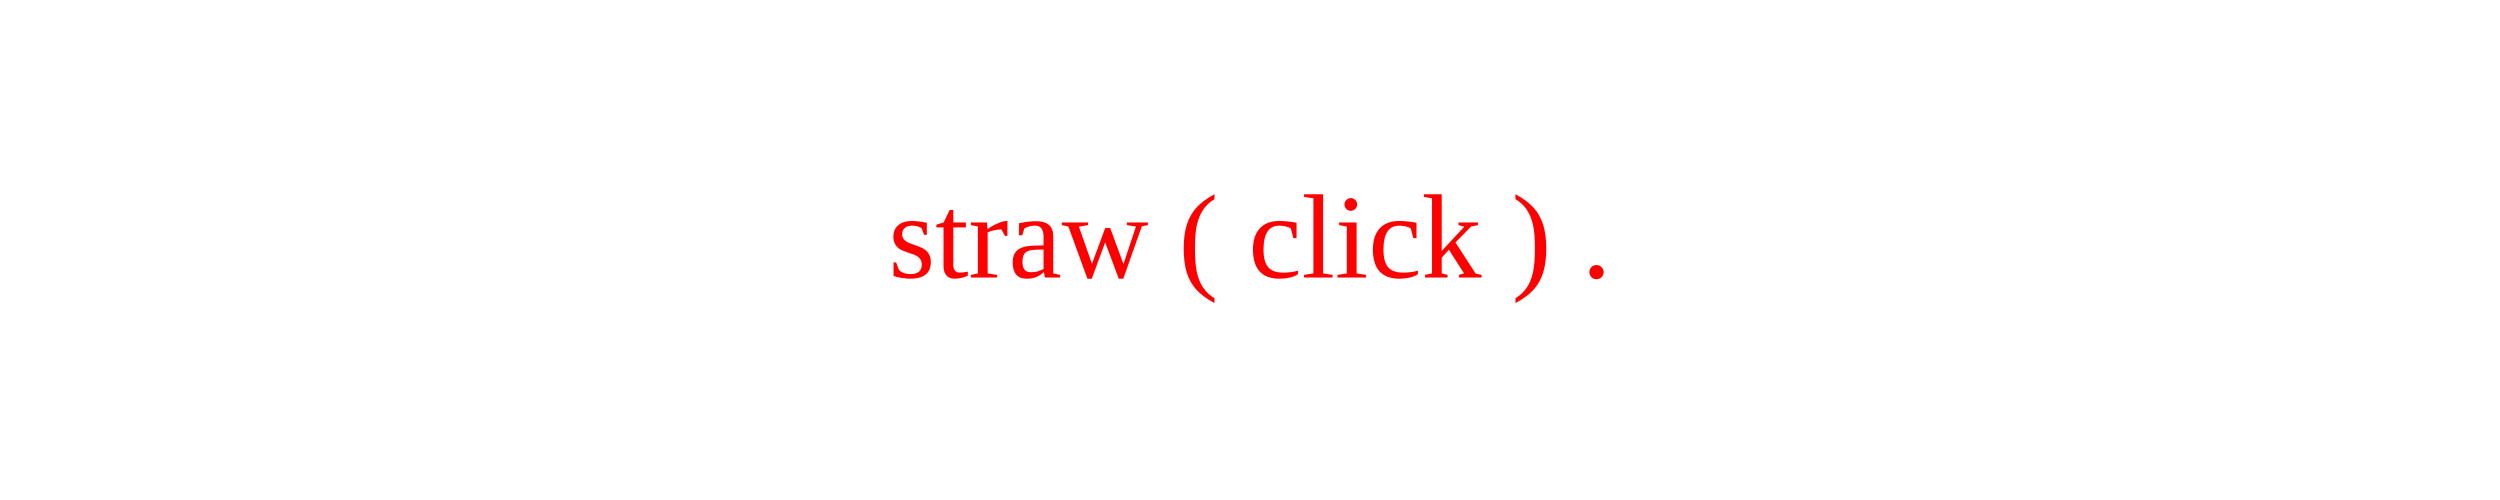
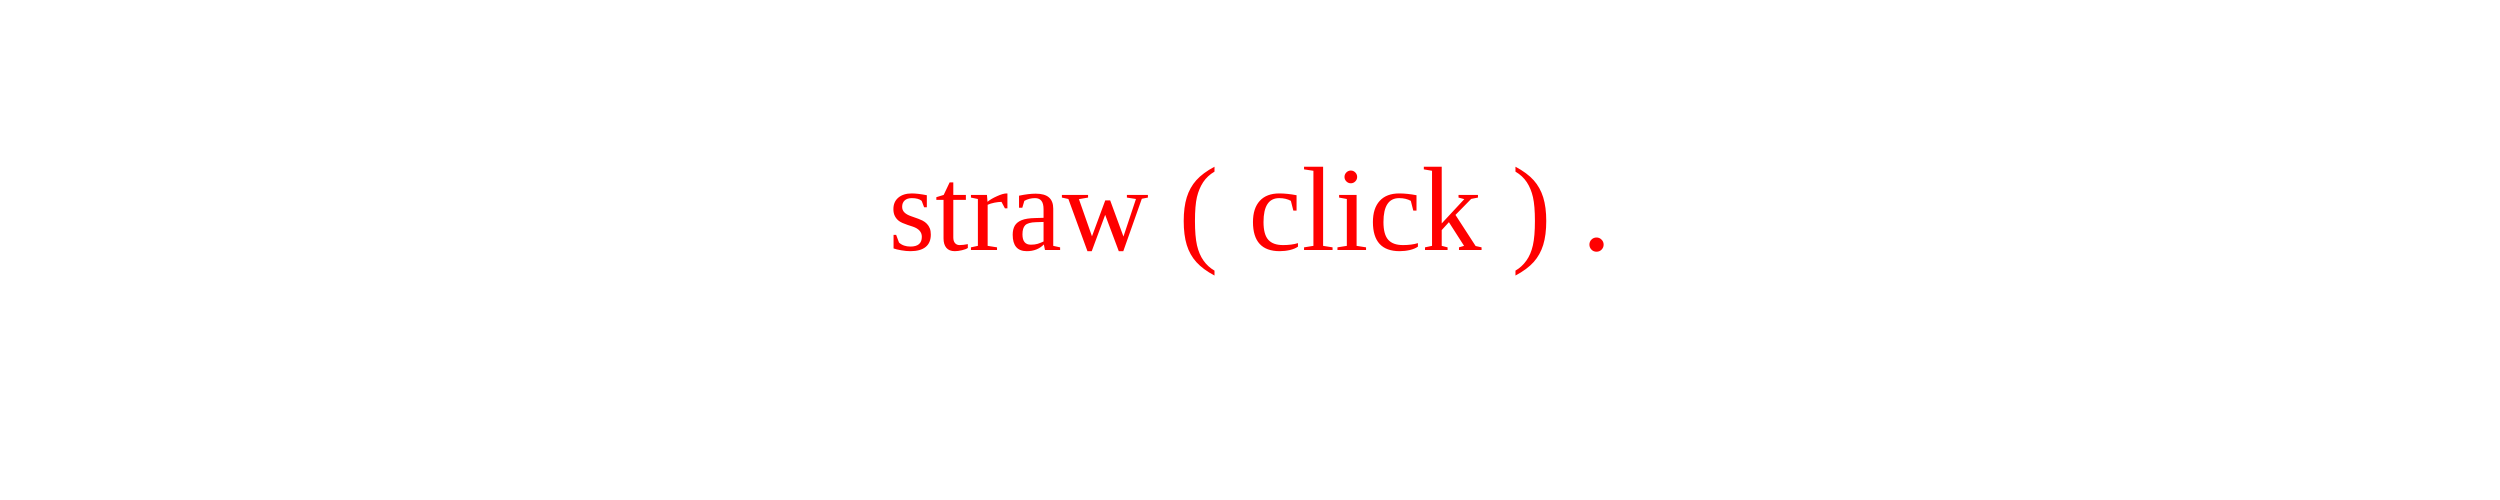
<svg xmlns="http://www.w3.org/2000/svg" width="500" height="100" viewBox="0 0 500 100">
  <a href="https://t0rchbearer.straw.page">
-     <text x="250" y="50" text-anchor="middle" dominant-baseline="middle" font-size="24" fill="red">
+     <text x="250" y="50" text-anchor="middle" font-size="24" fill="red">
      straw ( click ) .
    </text>
  </a>
</svg>
